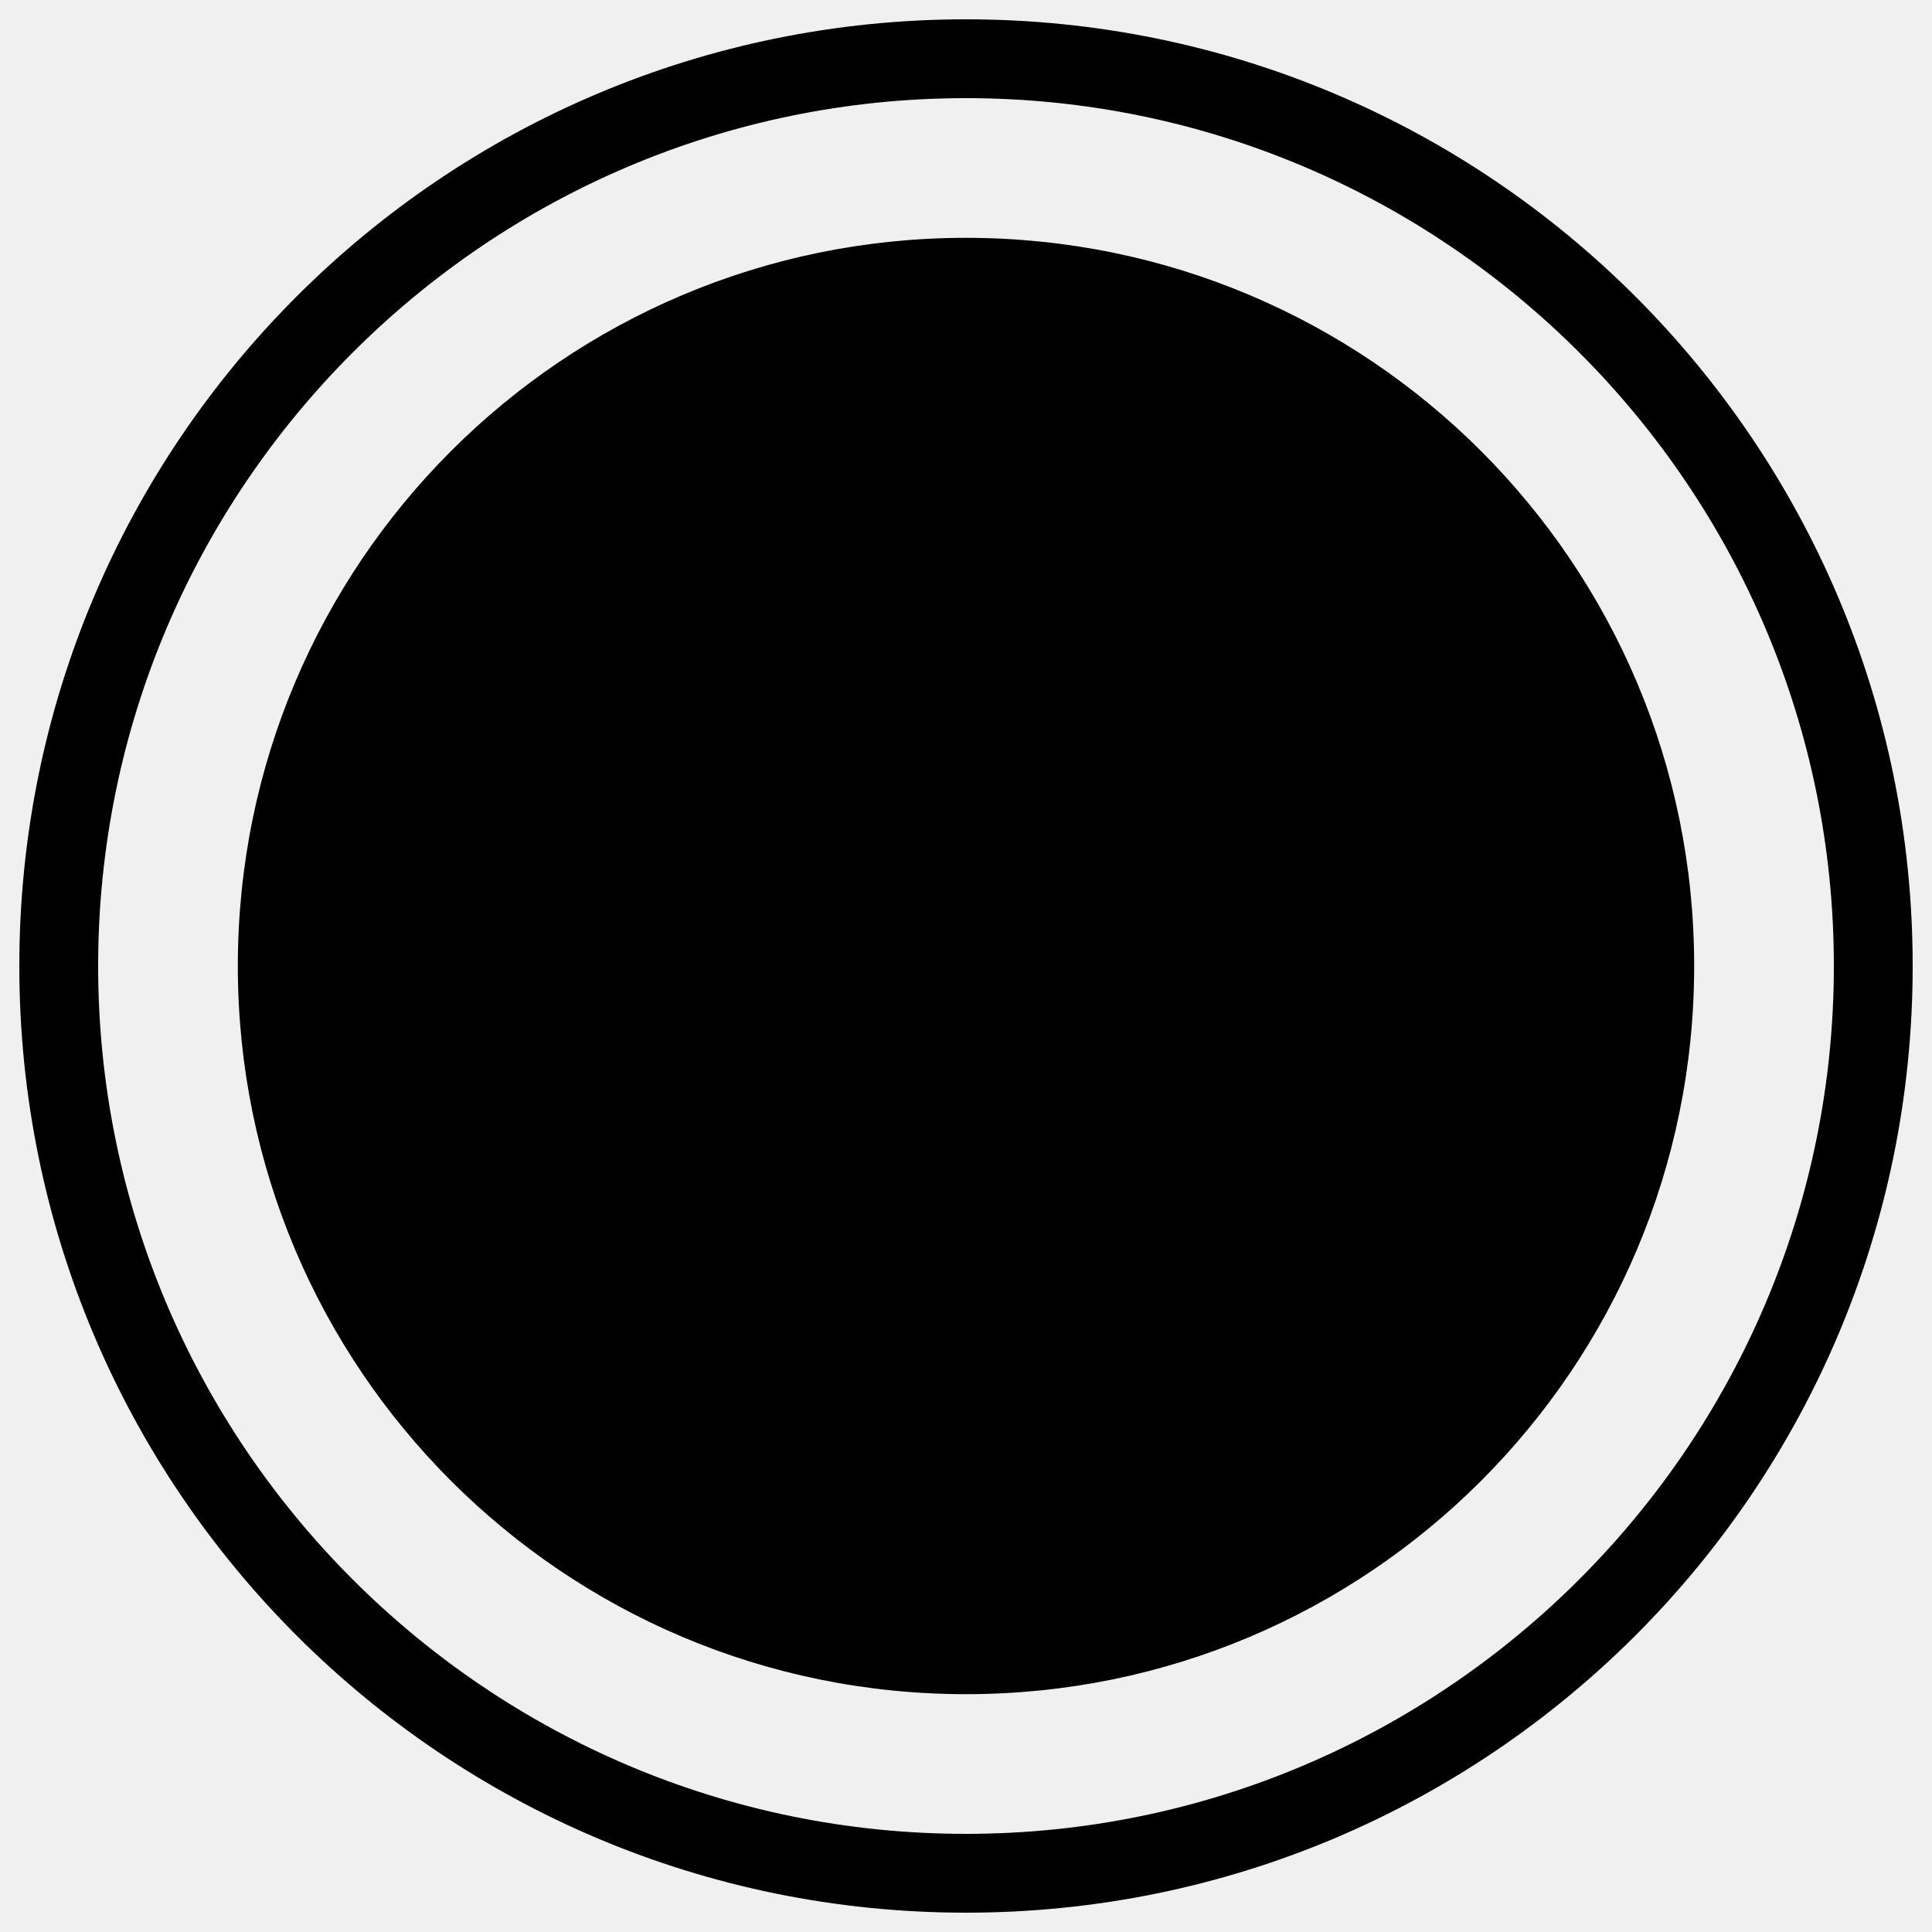
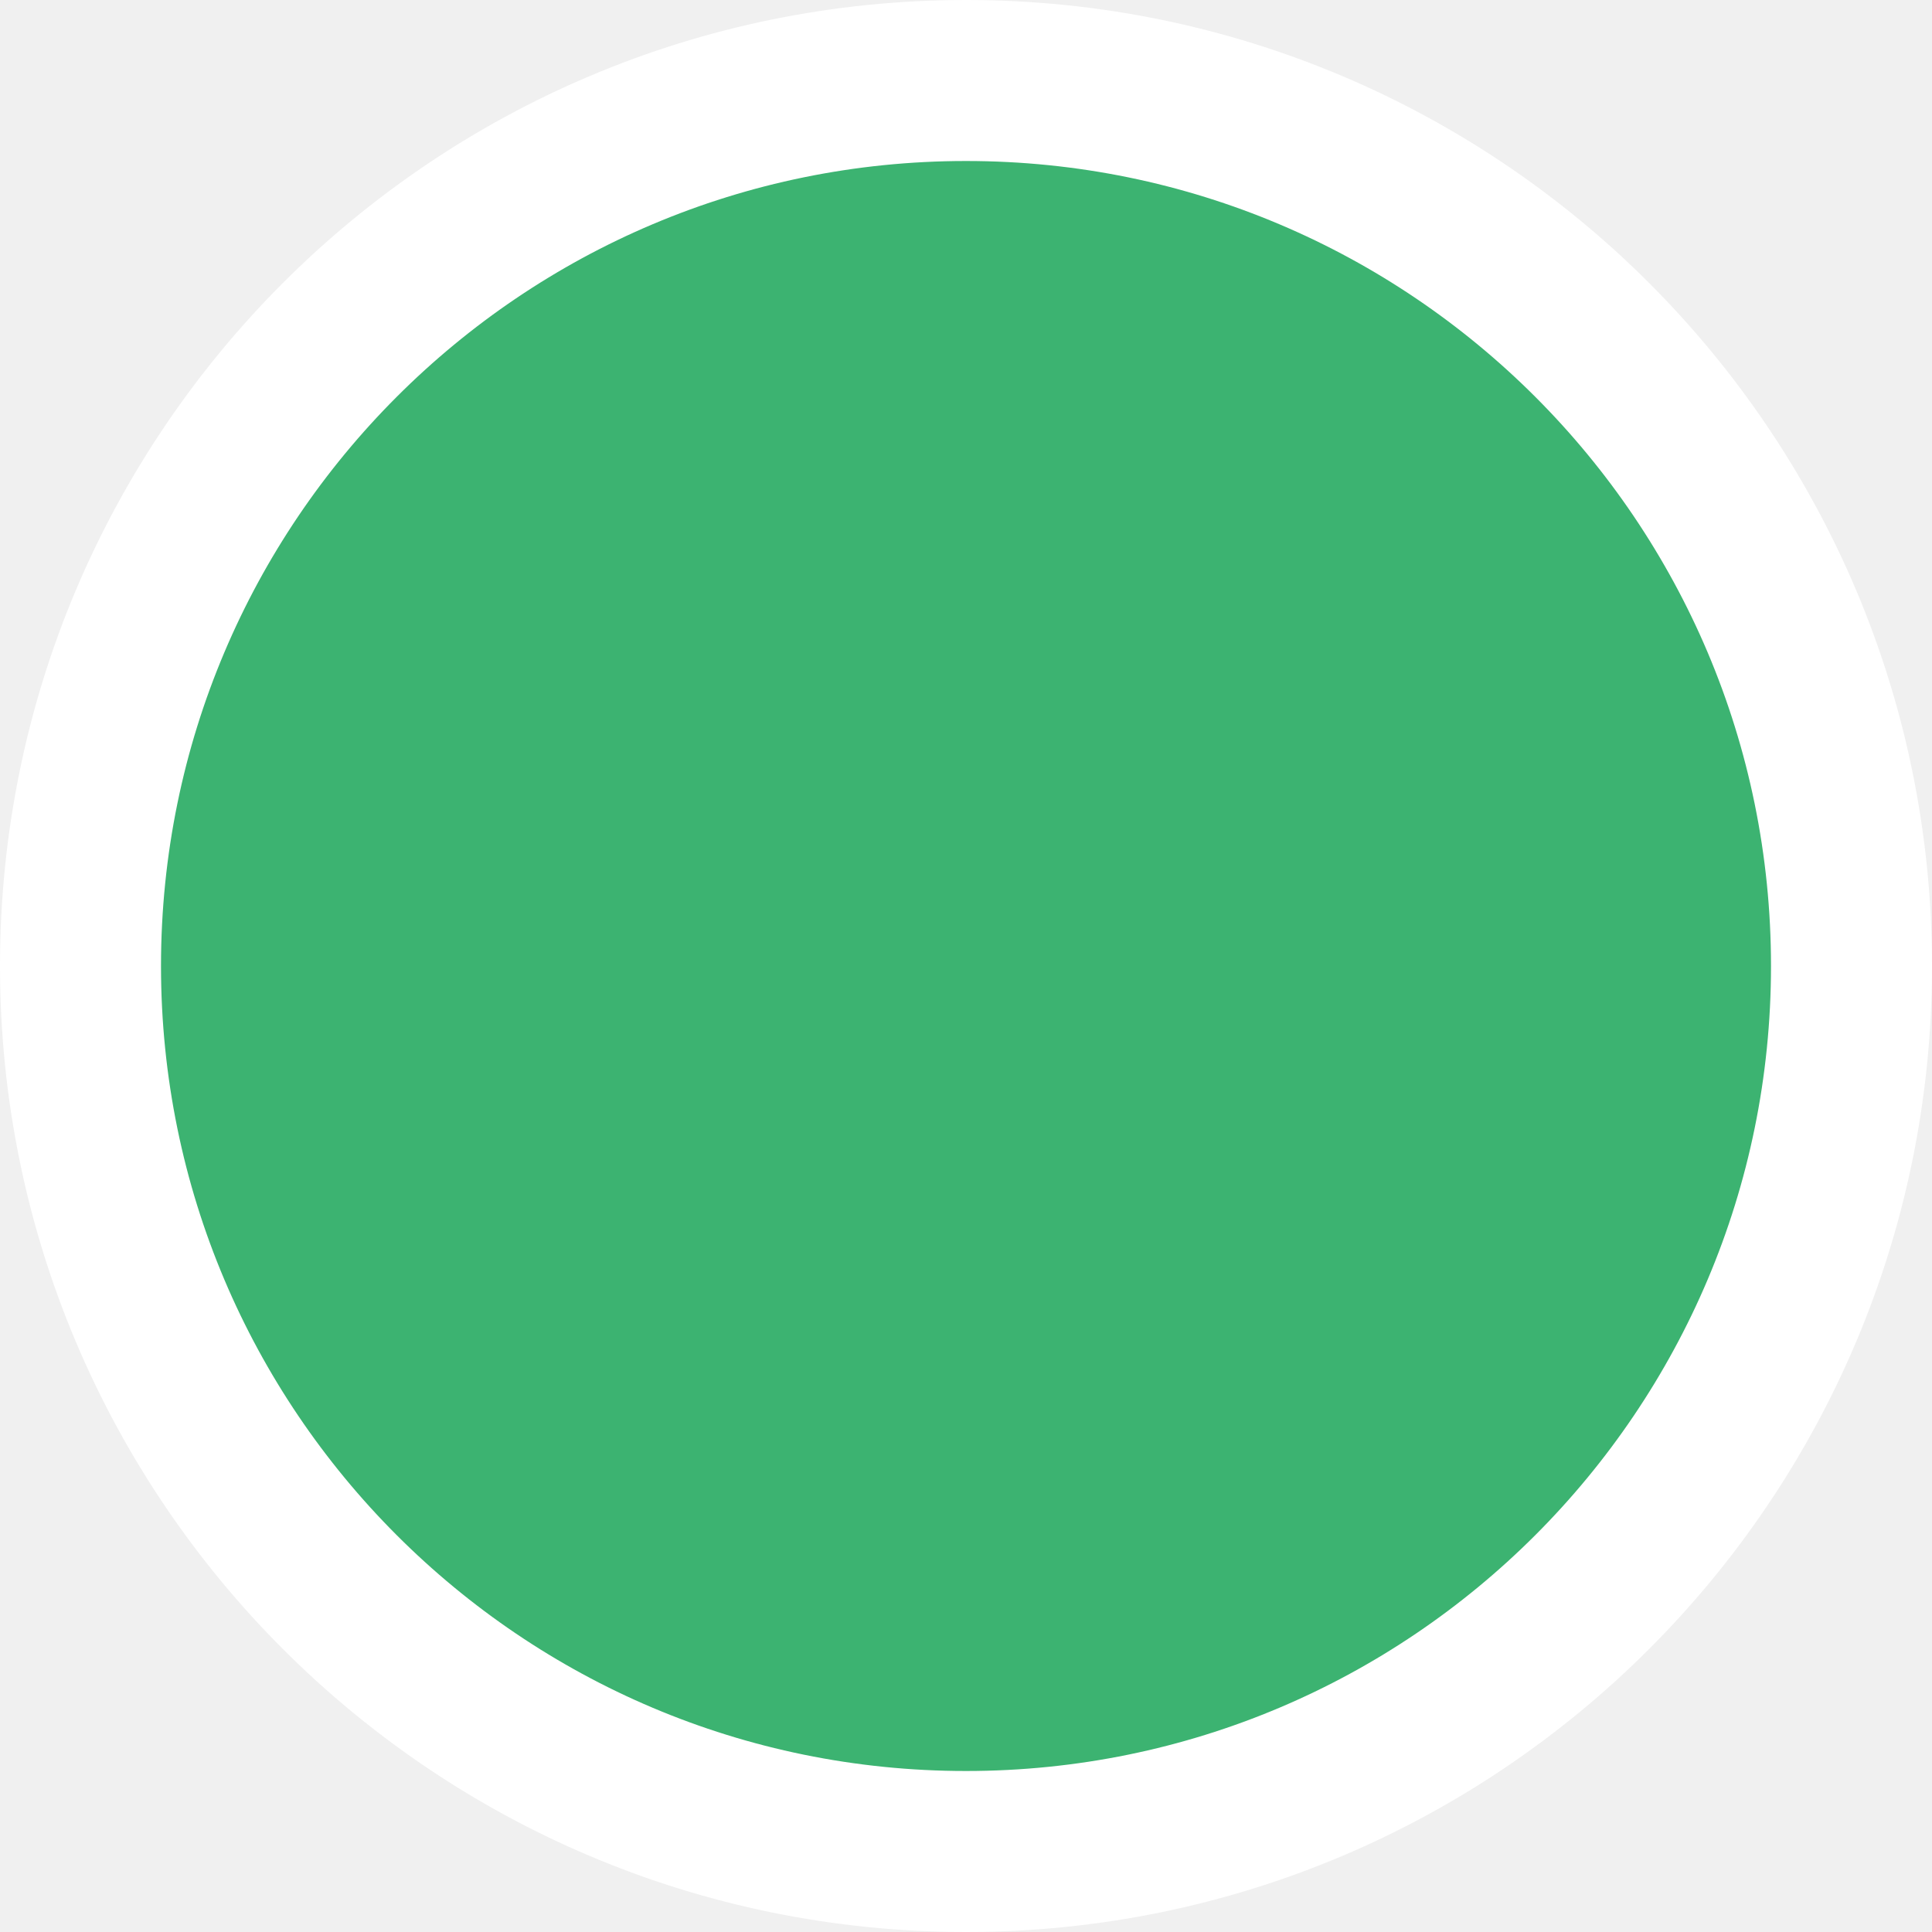
- <svg xmlns="http://www.w3.org/2000/svg" version="1.1" x="0px" y="0px" viewBox="0 0 1000 1000" enable-background="new 0 0 1000 1000" xml:space="preserve">
-   <g>
-     <path d="M500,10C229.3,10,10,229.3,10,500s219.3,490,490,490s490-219.3,490-490S770.7,10,500,10z M500,949.2C252.4,949.2,50.8,747.8,50.8,500C50.8,252.4,252.2,50.8,500,50.8c247.6,0,449.2,201.4,449.2,449.2C949.2,747.6,747.6,949.2,500,949.2z M500,123.1c-208.3,0-376.9,168.7-376.9,376.9S291.8,876.9,500,876.9S876.9,708.3,876.9,500S708.3,123.1,500,123.1z" />
+ <svg xmlns="http://www.w3.org/2000/svg" version="1.1" id="Layer_1" x="0px" y="0px" viewBox="0 0 12 12" style="enable-background:new 0 0 12 12;" xml:space="preserve" width="10" height="10">
+   <style type="text/css">
+ 	.st0{fill:#3CB371	;stroke:#FFFFFF;stroke-miterlimit:10;}
+ </style>
+   <g id="Layer_2">
+     <g id="Layer_1-2">
+       <circle class="st0" cx="6" cy="6" r="5.5" />
+     </g>
  </g>
</svg>
